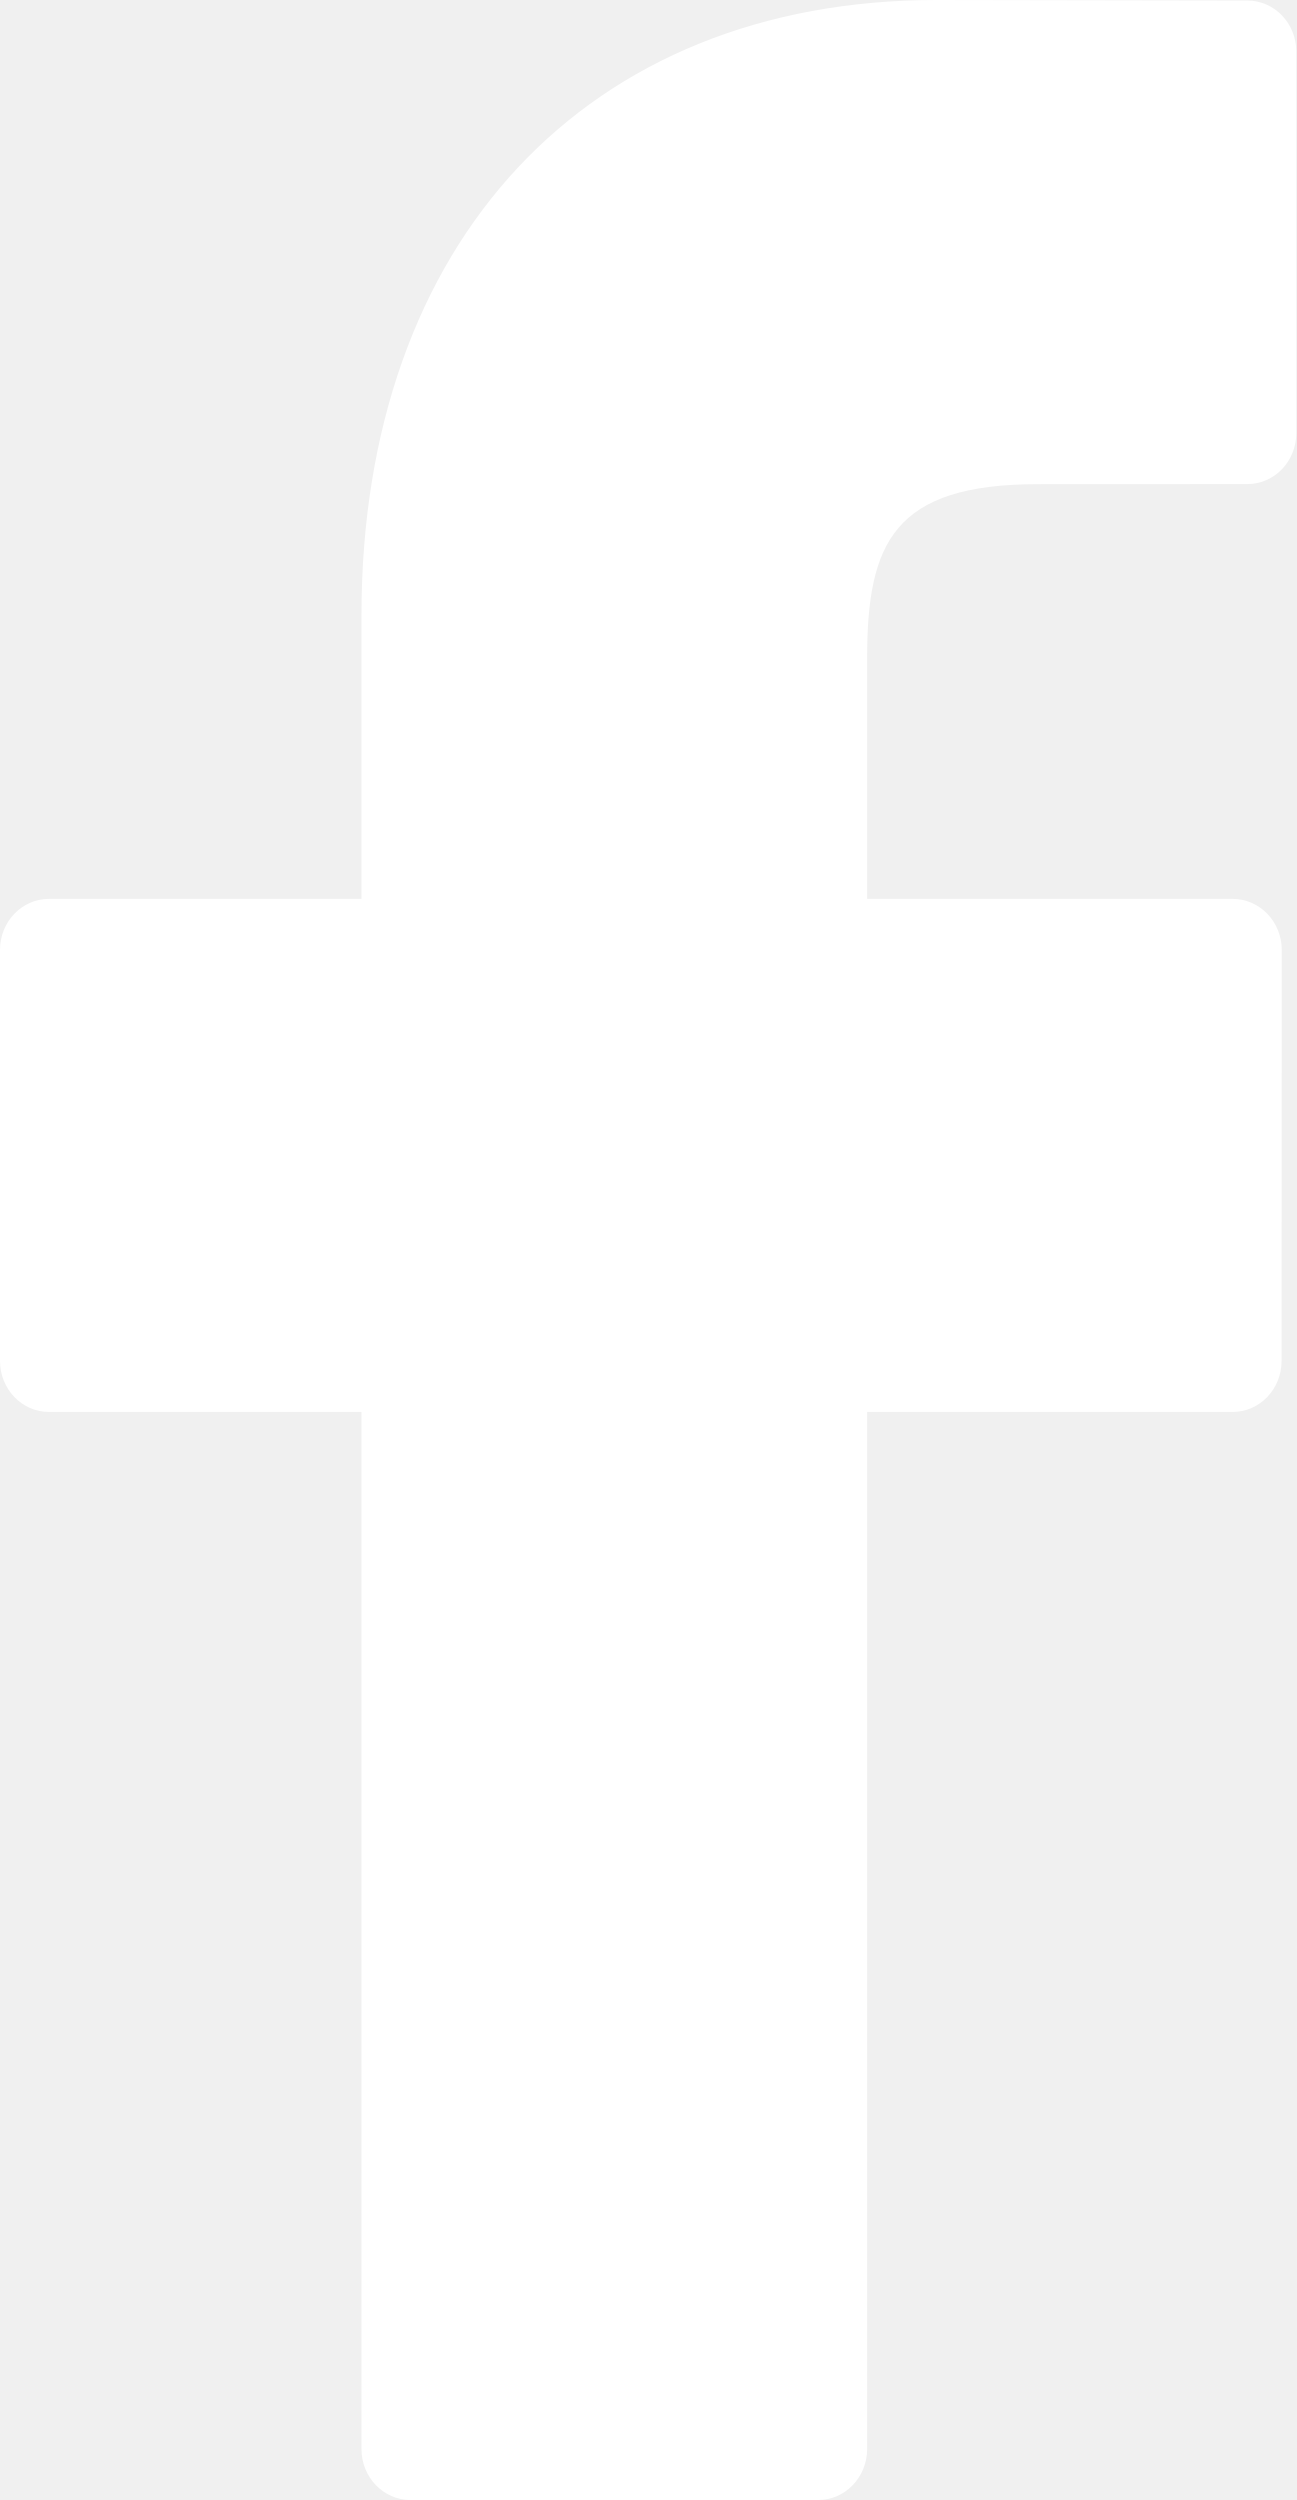
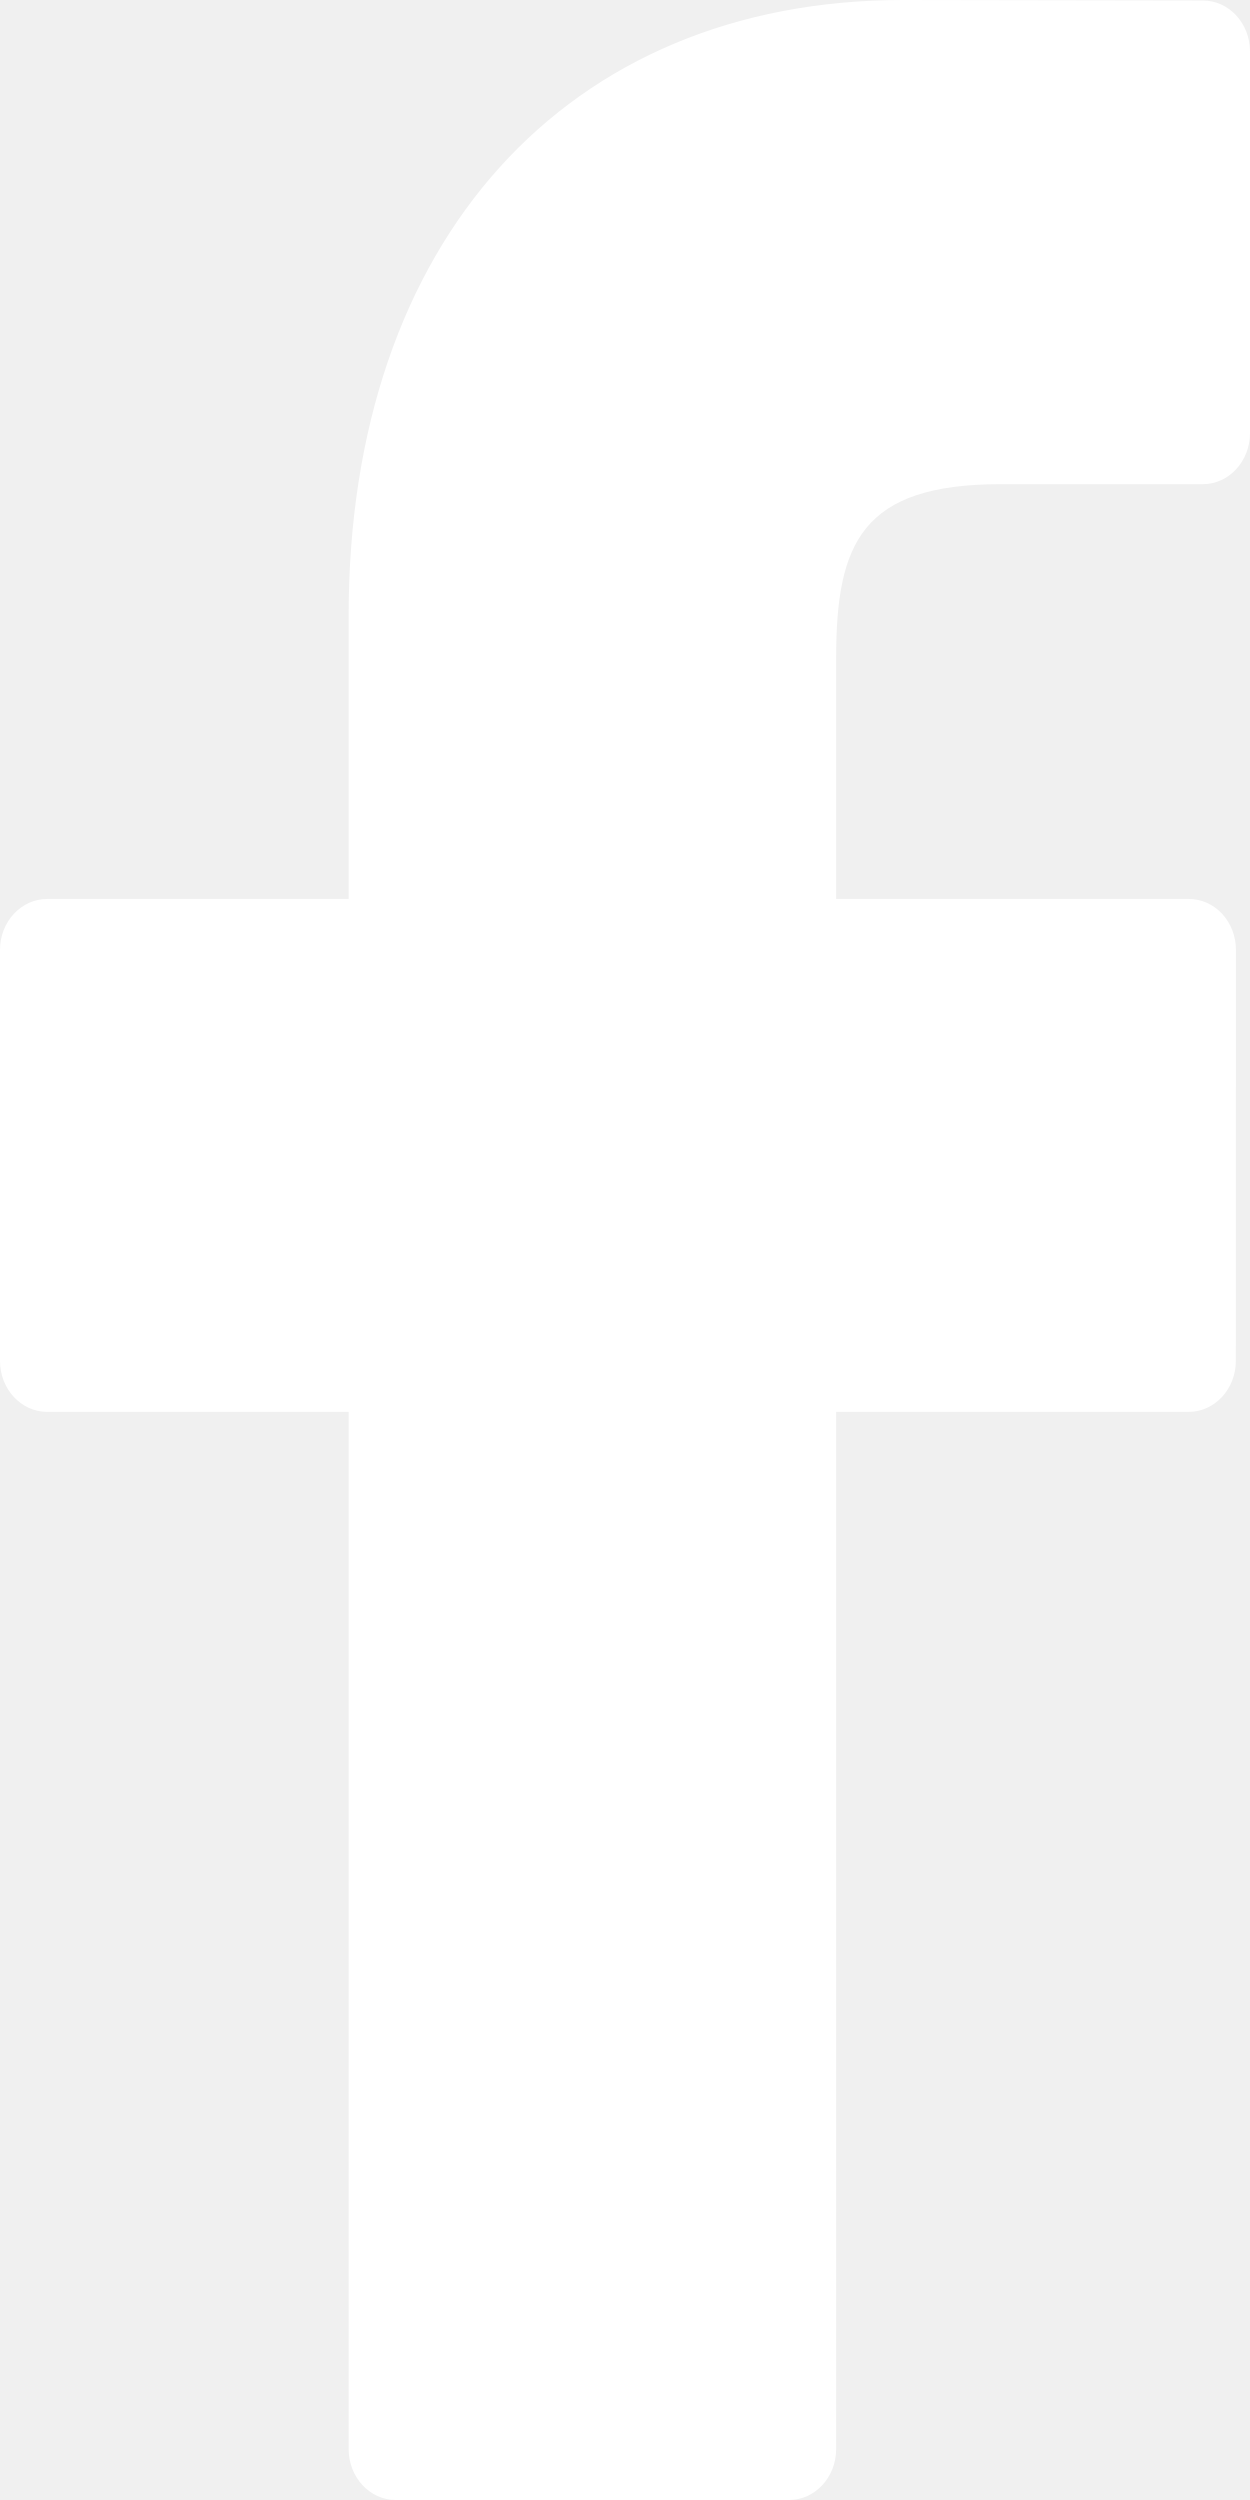
- <svg xmlns="http://www.w3.org/2000/svg" width="14" height="27" viewBox="0 0 14 27" fill="none">
-   <path d="M13.473 0.006L10.115 0C6.342 0 3.904 2.608 3.904 6.645V9.708H0.528C0.236 9.708 0 9.955 0 10.259V14.698C0 15.002 0.237 15.249 0.528 15.249H3.904V26.45C3.904 26.754 4.141 27 4.432 27H8.837C9.129 27 9.365 26.753 9.365 26.45V15.249H13.313C13.605 15.249 13.841 15.002 13.841 14.698L13.843 10.259C13.843 10.113 13.787 9.973 13.688 9.87C13.589 9.767 13.454 9.708 13.314 9.708H9.365V7.111C9.365 5.863 9.651 5.229 11.21 5.229L13.472 5.228C13.764 5.228 14 4.982 14 4.678V0.556C14 0.253 13.764 0.006 13.473 0.006Z" fill="white" />
+ <svg xmlns="http://www.w3.org/2000/svg" width="12" height="24" viewBox="0 0 12 24" fill="none">
+   <path d="M11.548 0.005L8.67 0C5.436 0 3.347 2.318 3.347 5.906V8.63H0.453C0.203 8.63 0 8.849 0 9.119V13.065C0 13.335 0.203 13.554 0.453 13.554H3.347V23.511C3.347 23.781 3.549 24 3.799 24H7.575C7.825 24 8.027 23.781 8.027 23.511V13.554H11.411C11.661 13.554 11.864 13.335 11.864 13.065L11.865 9.119C11.865 8.989 11.817 8.865 11.733 8.773C11.648 8.681 11.532 8.63 11.412 8.63H8.027V6.321C8.027 5.212 8.272 4.648 9.609 4.648L11.548 4.648C11.797 4.648 12 4.428 12 4.158V0.494C12 0.224 11.798 0.005 11.548 0.005Z" fill="white" />
</svg>
